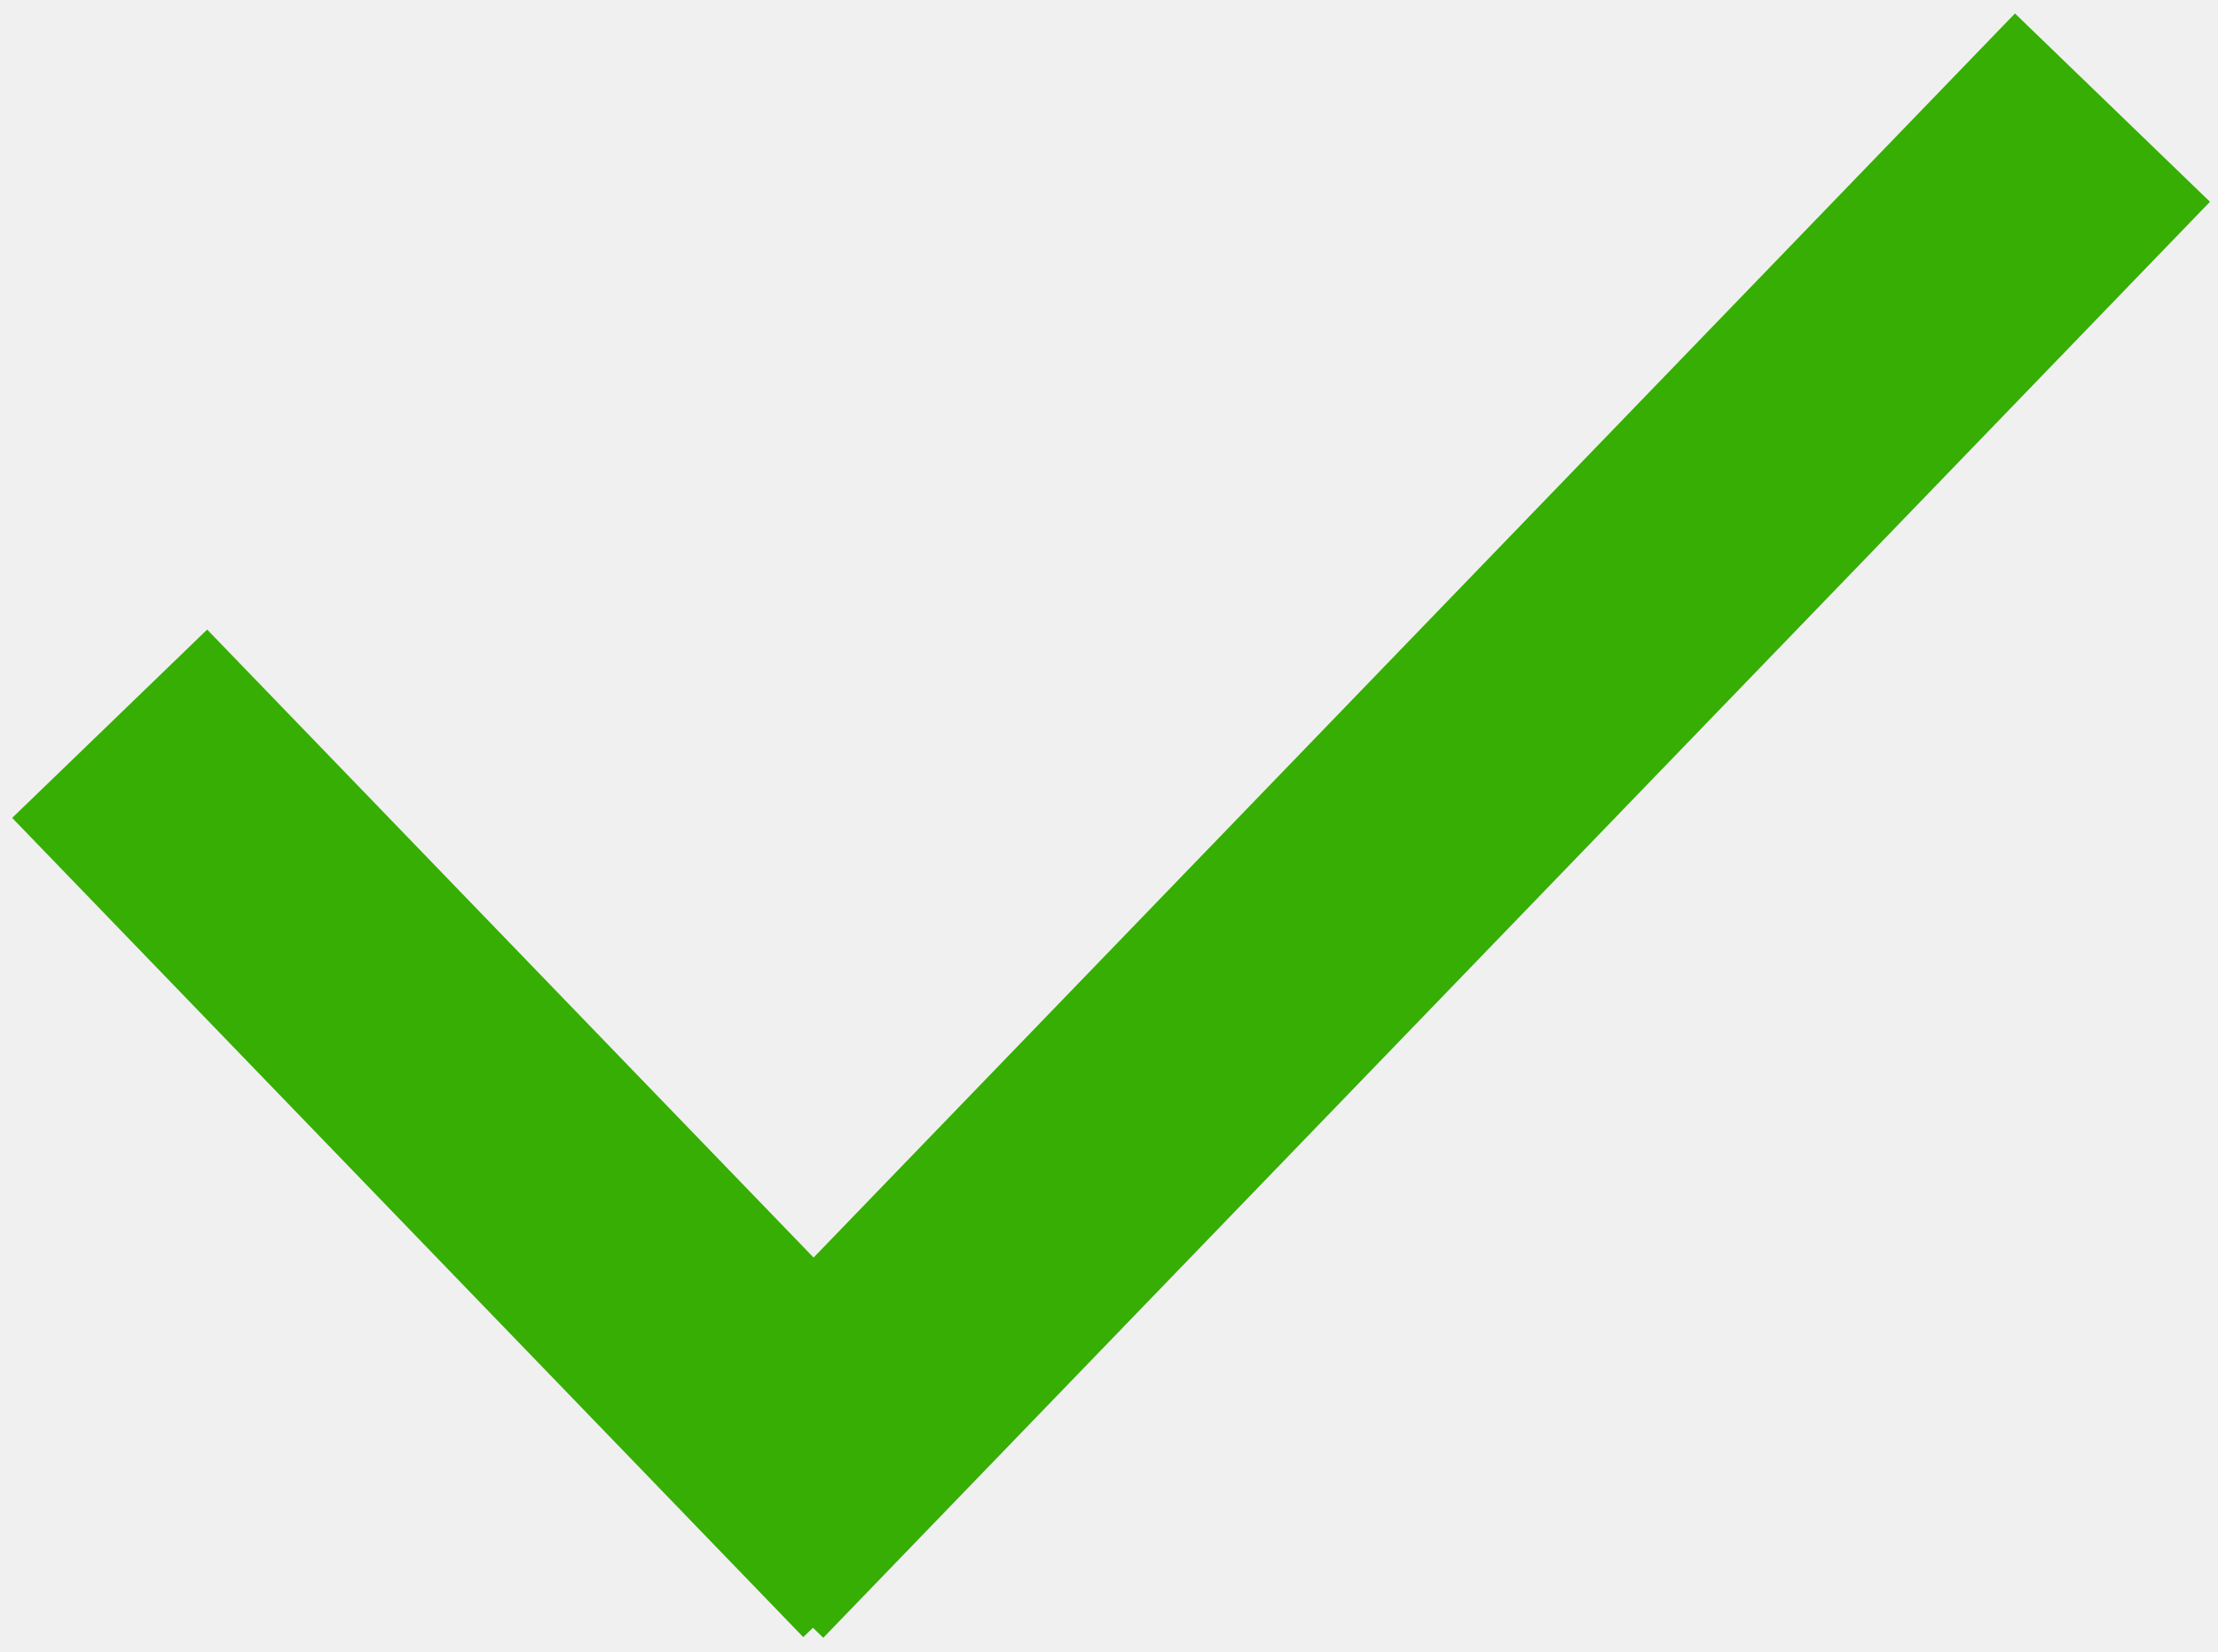
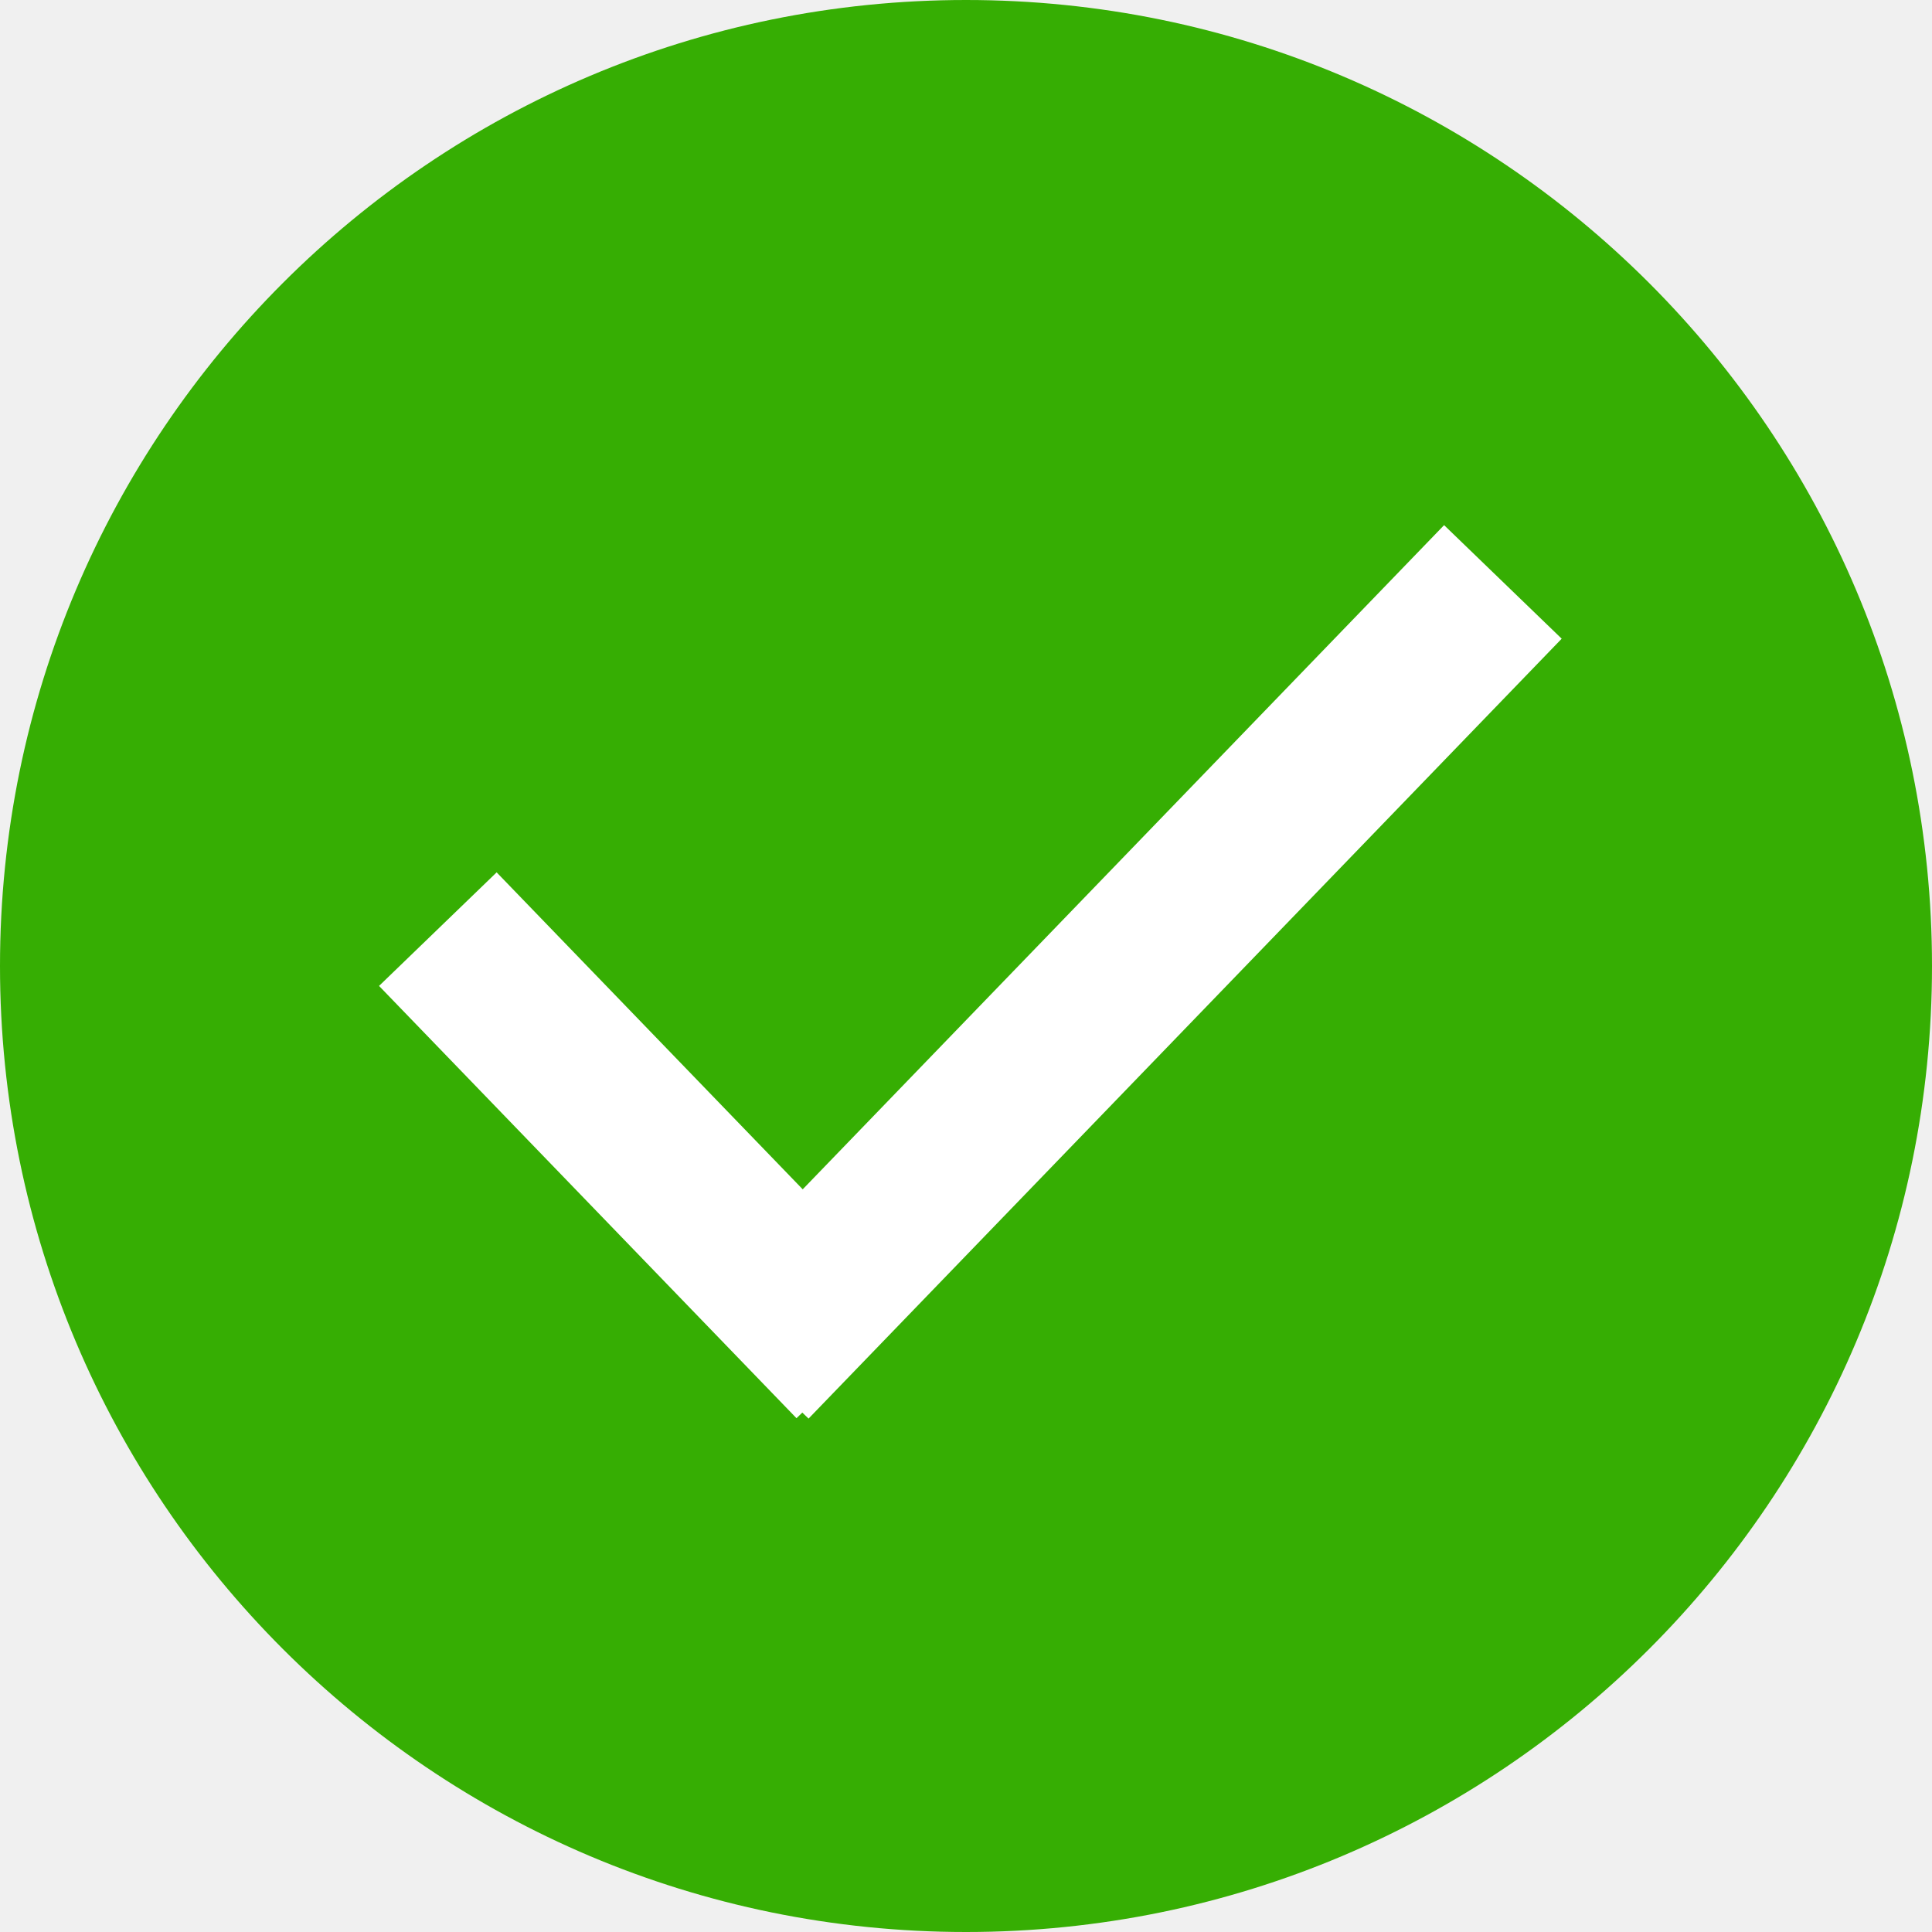
- <svg xmlns="http://www.w3.org/2000/svg" width="90px" height="67px" viewBox="0 0 90 67" version="1.1">
+ <svg xmlns="http://www.w3.org/2000/svg" width="130px" height="130px" viewBox="0 0 130 130" version="1.1">
  <defs />
  <g id="icons" stroke="none" stroke-width="1" fill="none" fill-rule="evenodd">
-     <g id="Artboard-1" transform="translate(-335, -401)" fill="#36AE03">
-       <g id="ok-copy" transform="translate(335, 401)">
-         <rect id="Rectangle-1-Copy" transform="translate(57.58357, 33.5) rotate(-316) translate(-57.58357, -33.5) " x="52.084" y="-7" width="11" height="81" />
-         <rect id="Rectangle-1-Copy-2" transform="translate(20.5, 45.9871) rotate(-44) translate(-20.5, -45.9871) " x="15" y="22.882" width="11" height="46.21" />
+     <g id="Artboard-1" transform="translate(-1088, -846)">
+       <g id="alert-copy-5" transform="translate(1088, 846)">
+         <path d="M65,130 C100.899,130 130,100.899 130,65 C130,29.101 100.899,0 65,0 C29.101,0 0,29.101 0,65 C0,100.899 29.101,130 65,130 Z" id="Oval-1" fill="#36AE03" />
+         <g id="ok-copy" transform="translate(25, 35)" fill="#FFFFFF">
+           <rect id="Rectangle-1-Copy" transform="translate(50.78811, 30.39478) rotate(-316) translate(-50.78811, -30.39478) " x="45.288" y="-6.081" width="11" height="72.952" />
+           <rect id="Rectangle-1-Copy-2" transform="translate(18.50559, 42.06395) rotate(-44) translate(-18.50559, -42.06395) " x="13.006" y="21.846" width="11" height="40.436" />
+         </g>
      </g>
    </g>
  </g>
</svg>
